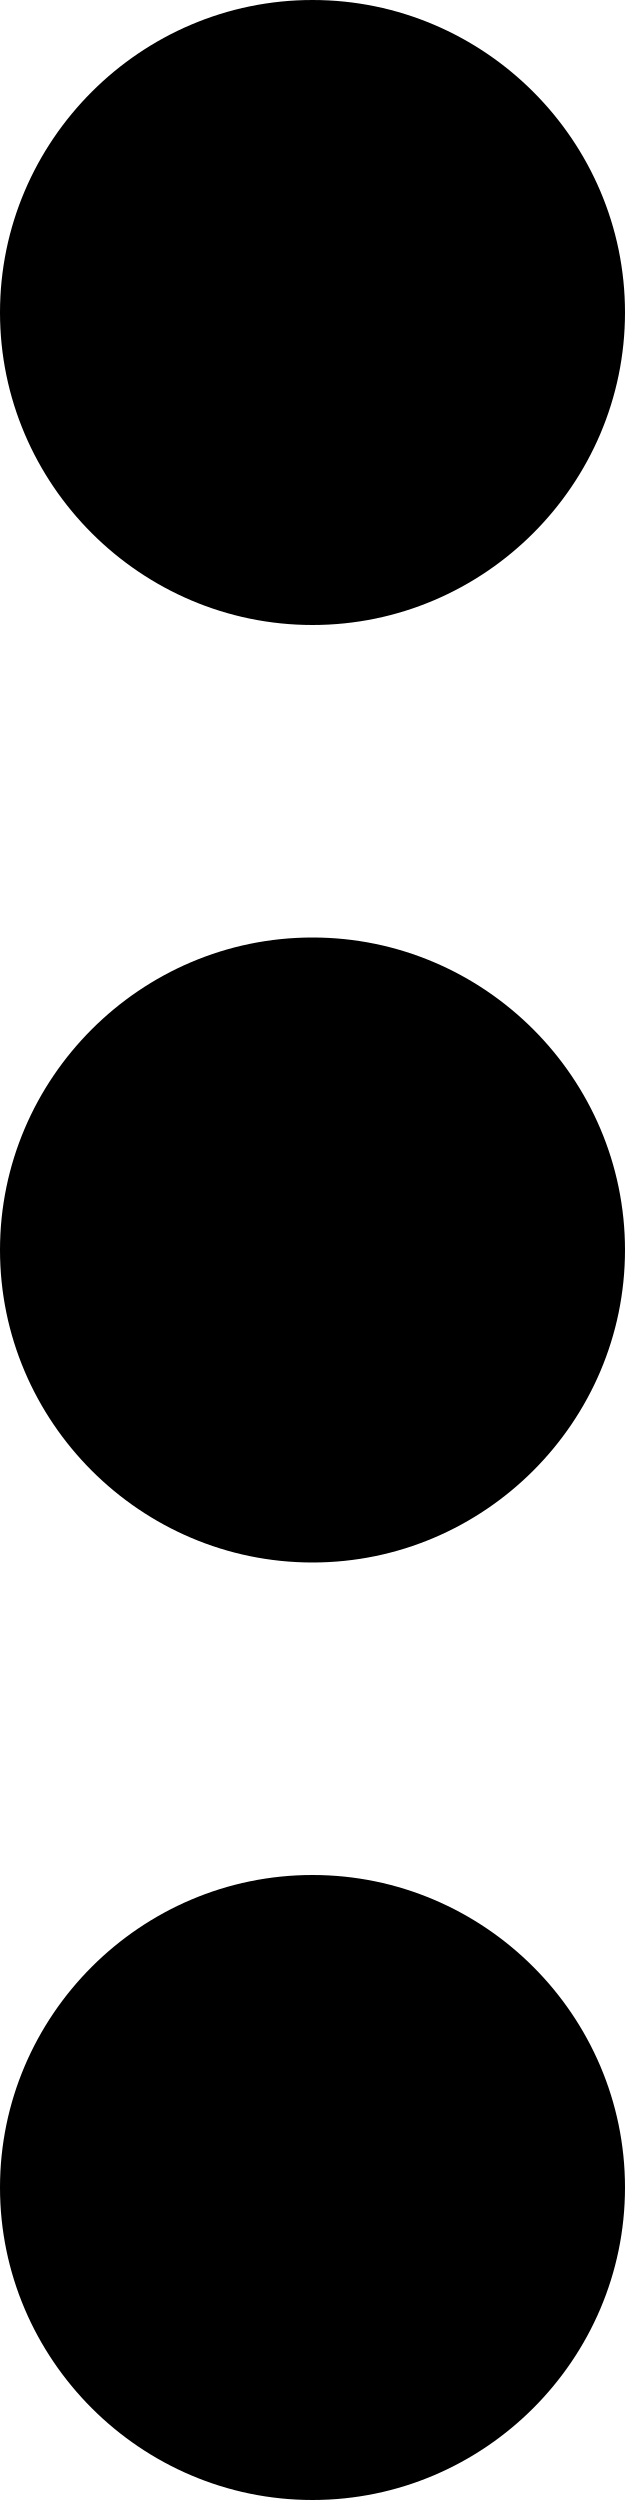
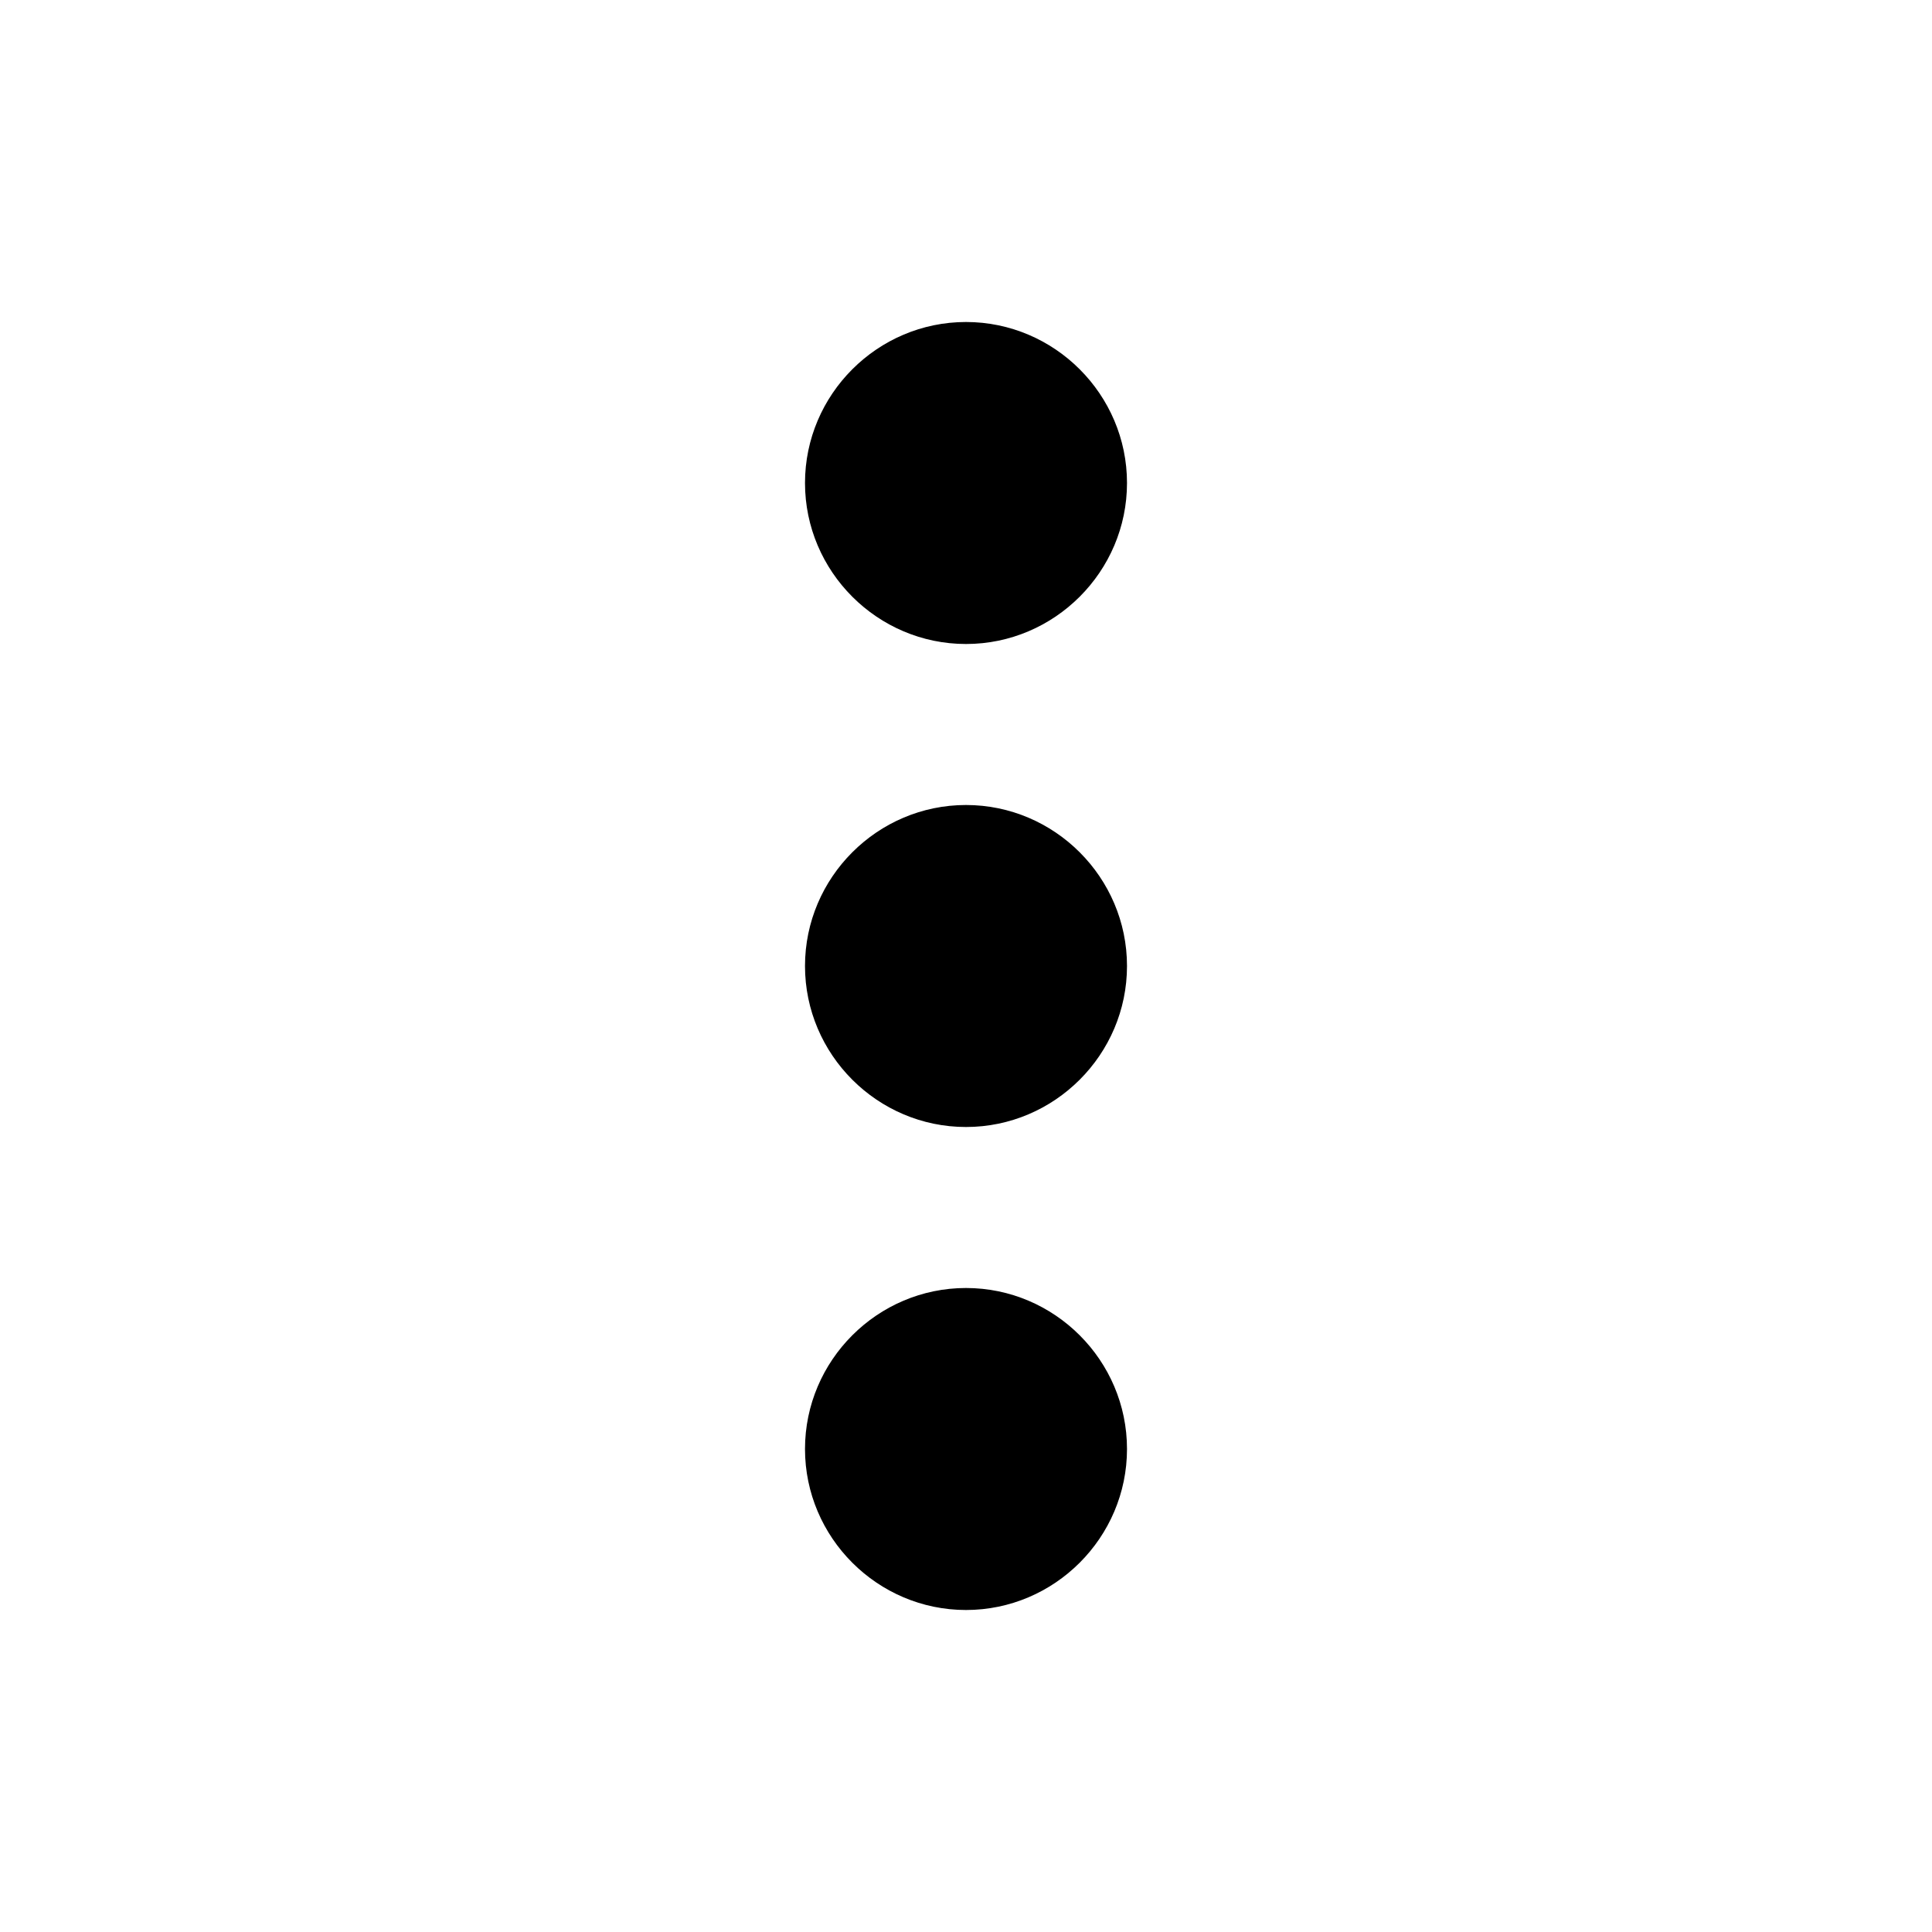
- <svg xmlns="http://www.w3.org/2000/svg" width="4" height="16" viewBox="0 0 4 16" fill="none">
-   <path d="M2 4C3.1 4 4 3.1 4 2C4 0.9 3.1 0 2 0C0.9 0 0 0.9 0 2C0 3.1 0.9 4 2 4ZM2 6C0.9 6 0 6.9 0 8C0 9.1 0.9 10 2 10C3.1 10 4 9.1 4 8C4 6.9 3.1 6 2 6ZM2 12C0.9 12 0 12.9 0 14C0 15.1 0.9 16 2 16C3.1 16 4 15.1 4 14C4 12.9 3.1 12 2 12Z" fill="black" />
+ <svg xmlns="http://www.w3.org/2000/svg" width="24" height="24" viewBox="0 0 24 24" fill="none">
+   <path d="M12 8C13.1 8 14 7.1 14 6C14 4.9 13.1 4 12 4C10.9 4 10 4.9 10 6C10 7.1 10.9 8 12 8ZM12 10C10.9 10 10 10.9 10 12C10 13.1 10.9 14 12 14C13.1 14 14 13.1 14 12C14 10.9 13.1 10 12 10ZM12 16C10.9 16 10 16.9 10 18C10 19.1 10.9 20 12 20C13.1 20 14 19.1 14 18C14 16.9 13.1 16 12 16Z" fill="black" />
</svg>
